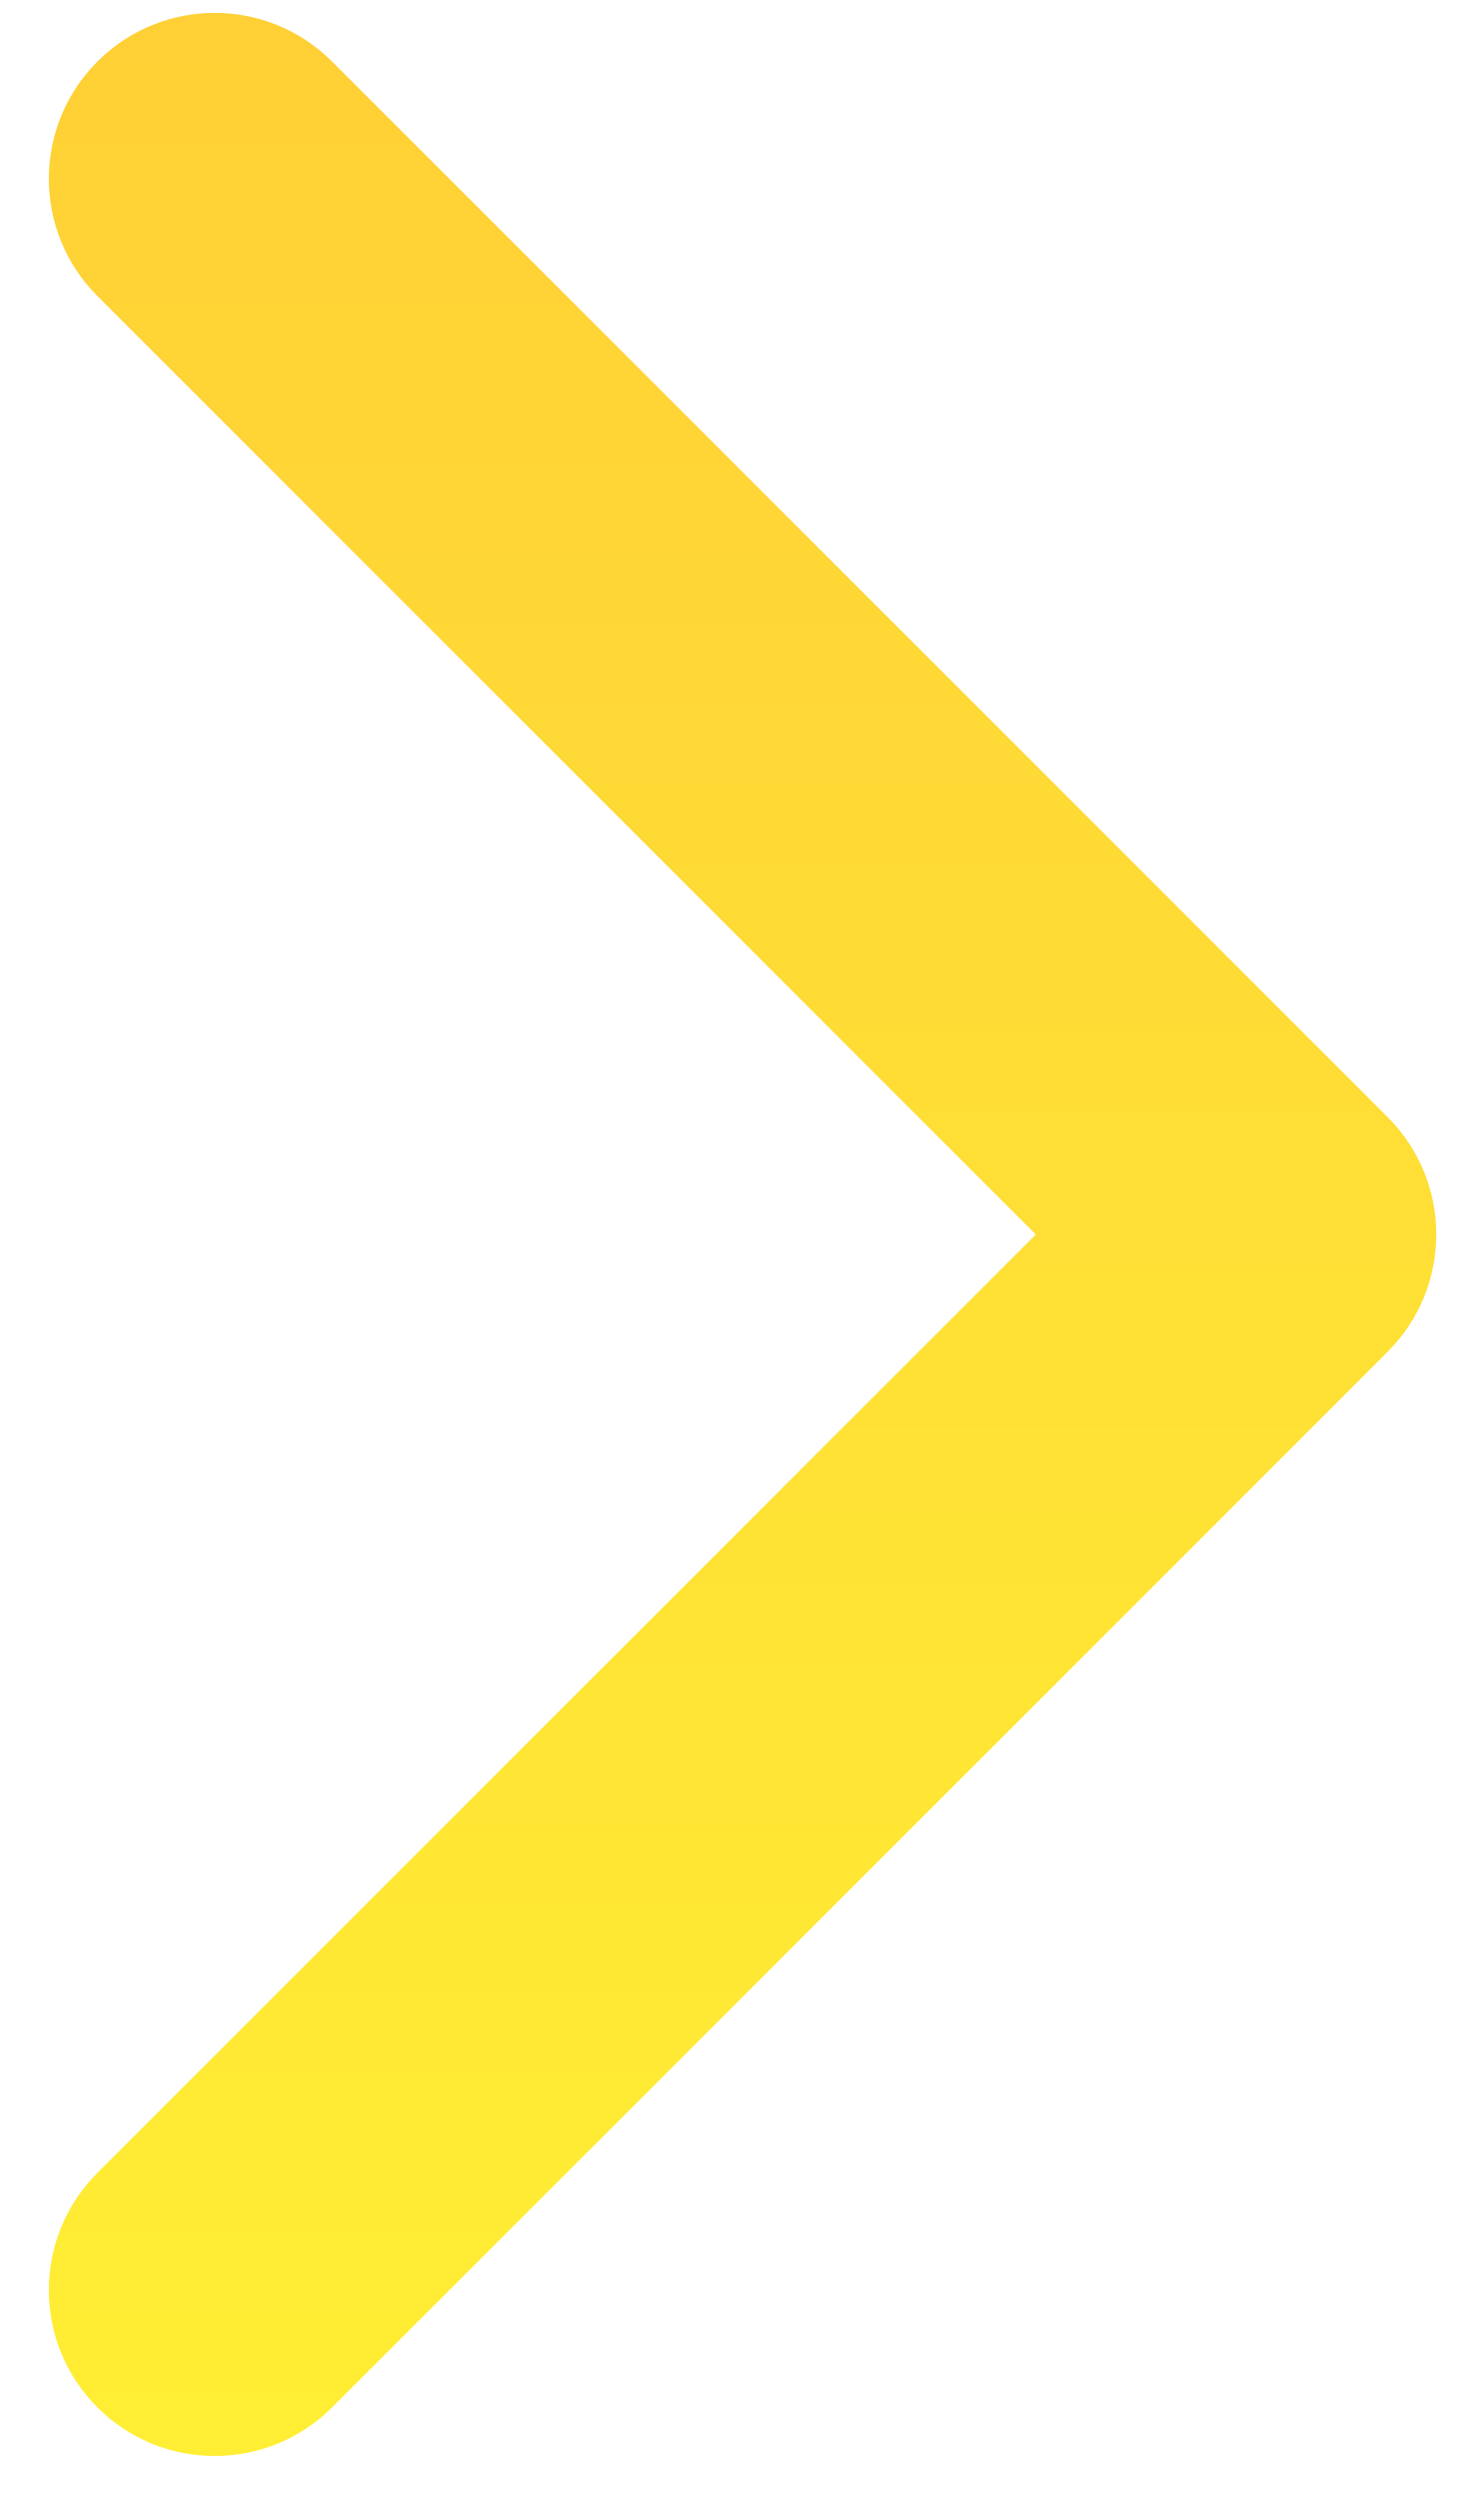
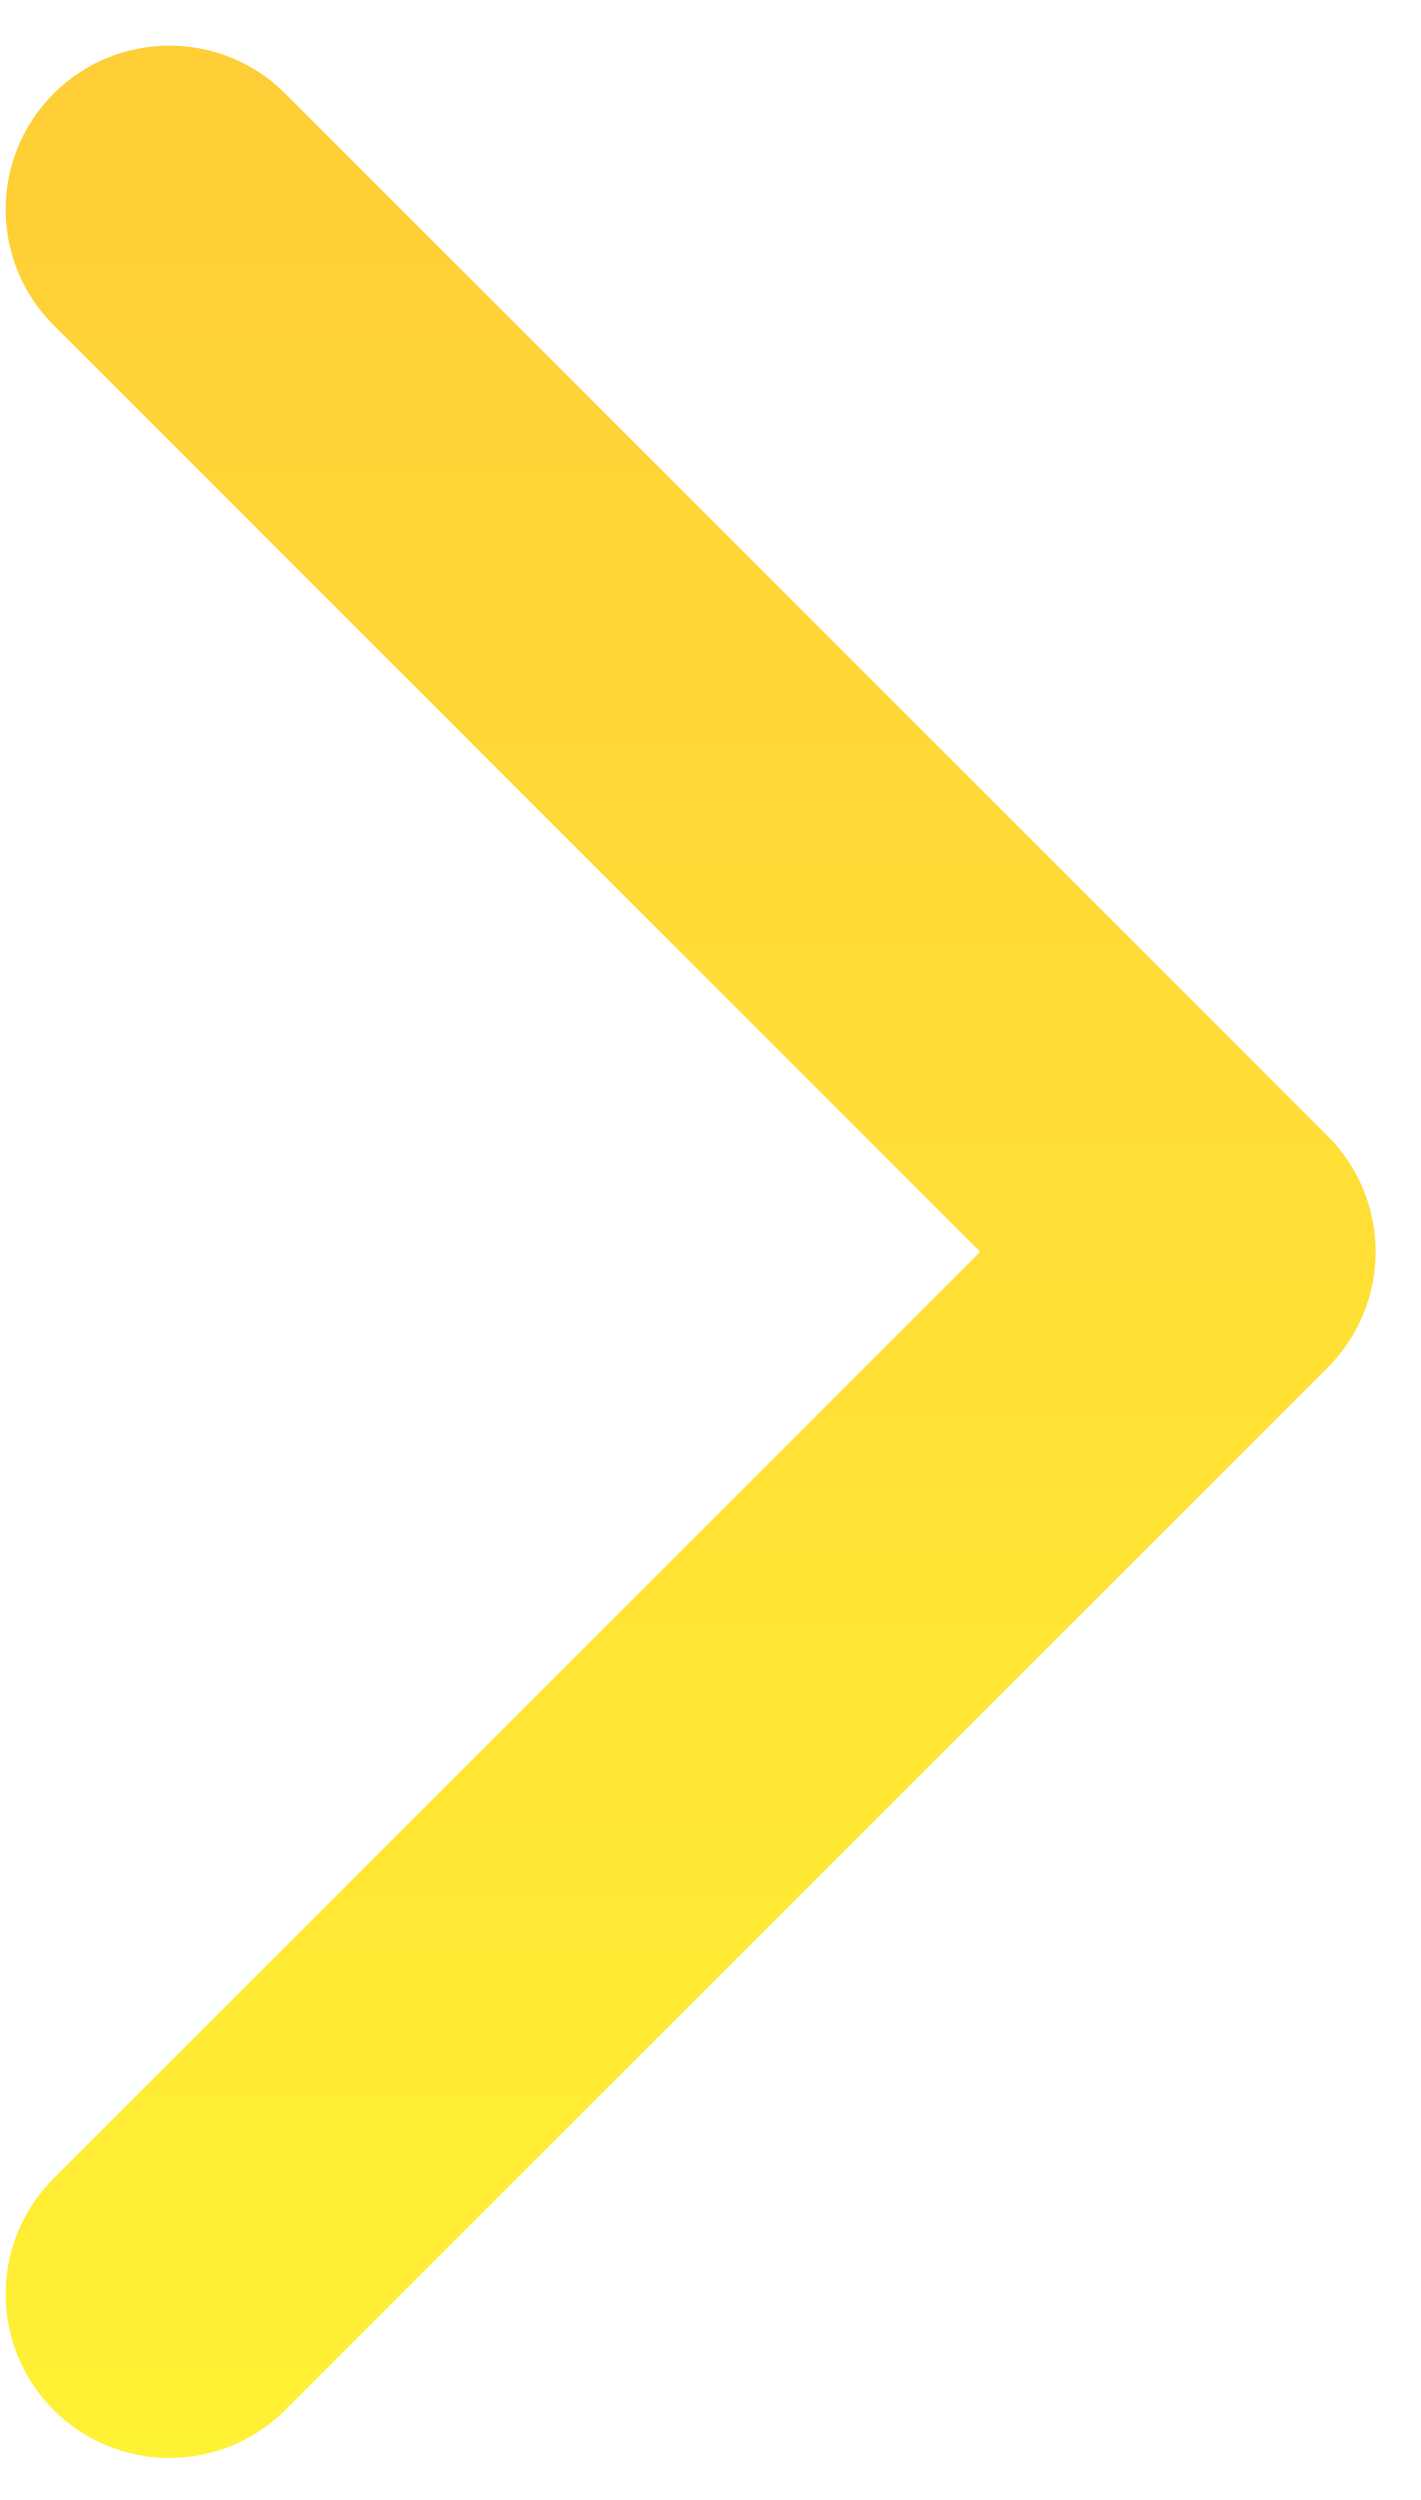
- <svg xmlns="http://www.w3.org/2000/svg" width="22" height="37" viewBox="0 0 22 37" fill="none">
-   <path d="M20.579 20.046C21.54 19.085 21.54 17.528 20.579 16.567L4.924 0.912C3.963 -0.049 2.406 -0.049 1.445 0.912C0.484 1.873 0.484 3.43 1.445 4.391L15.361 18.307L1.445 32.222C0.484 33.183 0.484 34.741 1.445 35.702C2.406 36.662 3.963 36.662 4.924 35.702L20.579 20.046ZM16.653 20.767L18.84 20.767L18.84 15.847L16.653 15.847L16.653 20.767Z" fill="url(#paint0_linear_248_41)" />
+ <svg xmlns="http://www.w3.org/2000/svg" width="25" height="44" viewBox="0 0 25 44" fill="none">
+   <path d="M23.367 24.07C24.492 22.945 24.492 21.119 23.367 19.994L5.02 1.647C3.895 0.522 2.069 0.522 0.944 1.647C-0.182 2.773 -0.182 4.599 0.944 5.724L17.251 22.032L0.944 38.34C-0.182 39.465 -0.182 41.291 0.944 42.416C2.069 43.542 3.895 43.542 5.02 42.416L23.367 24.07ZM18.766 24.915L21.328 24.915L21.328 19.149L18.766 19.149L18.766 24.915Z" fill="url(#paint0_linear_269_40)" />
  <defs>
-     <linearGradient id="paint0_linear_248_41" x1="17.747" y1="-34.193" x2="17.747" y2="56.307" gradientUnits="userSpaceOnUse">
+     <linearGradient id="paint0_linear_269_40" x1="20.047" y1="-30.468" x2="20.047" y2="60.032" gradientUnits="userSpaceOnUse">
      <stop stop-color="#FFB337" />
      <stop offset="1" stop-color="#FFFF33" />
    </linearGradient>
  </defs>
</svg>
